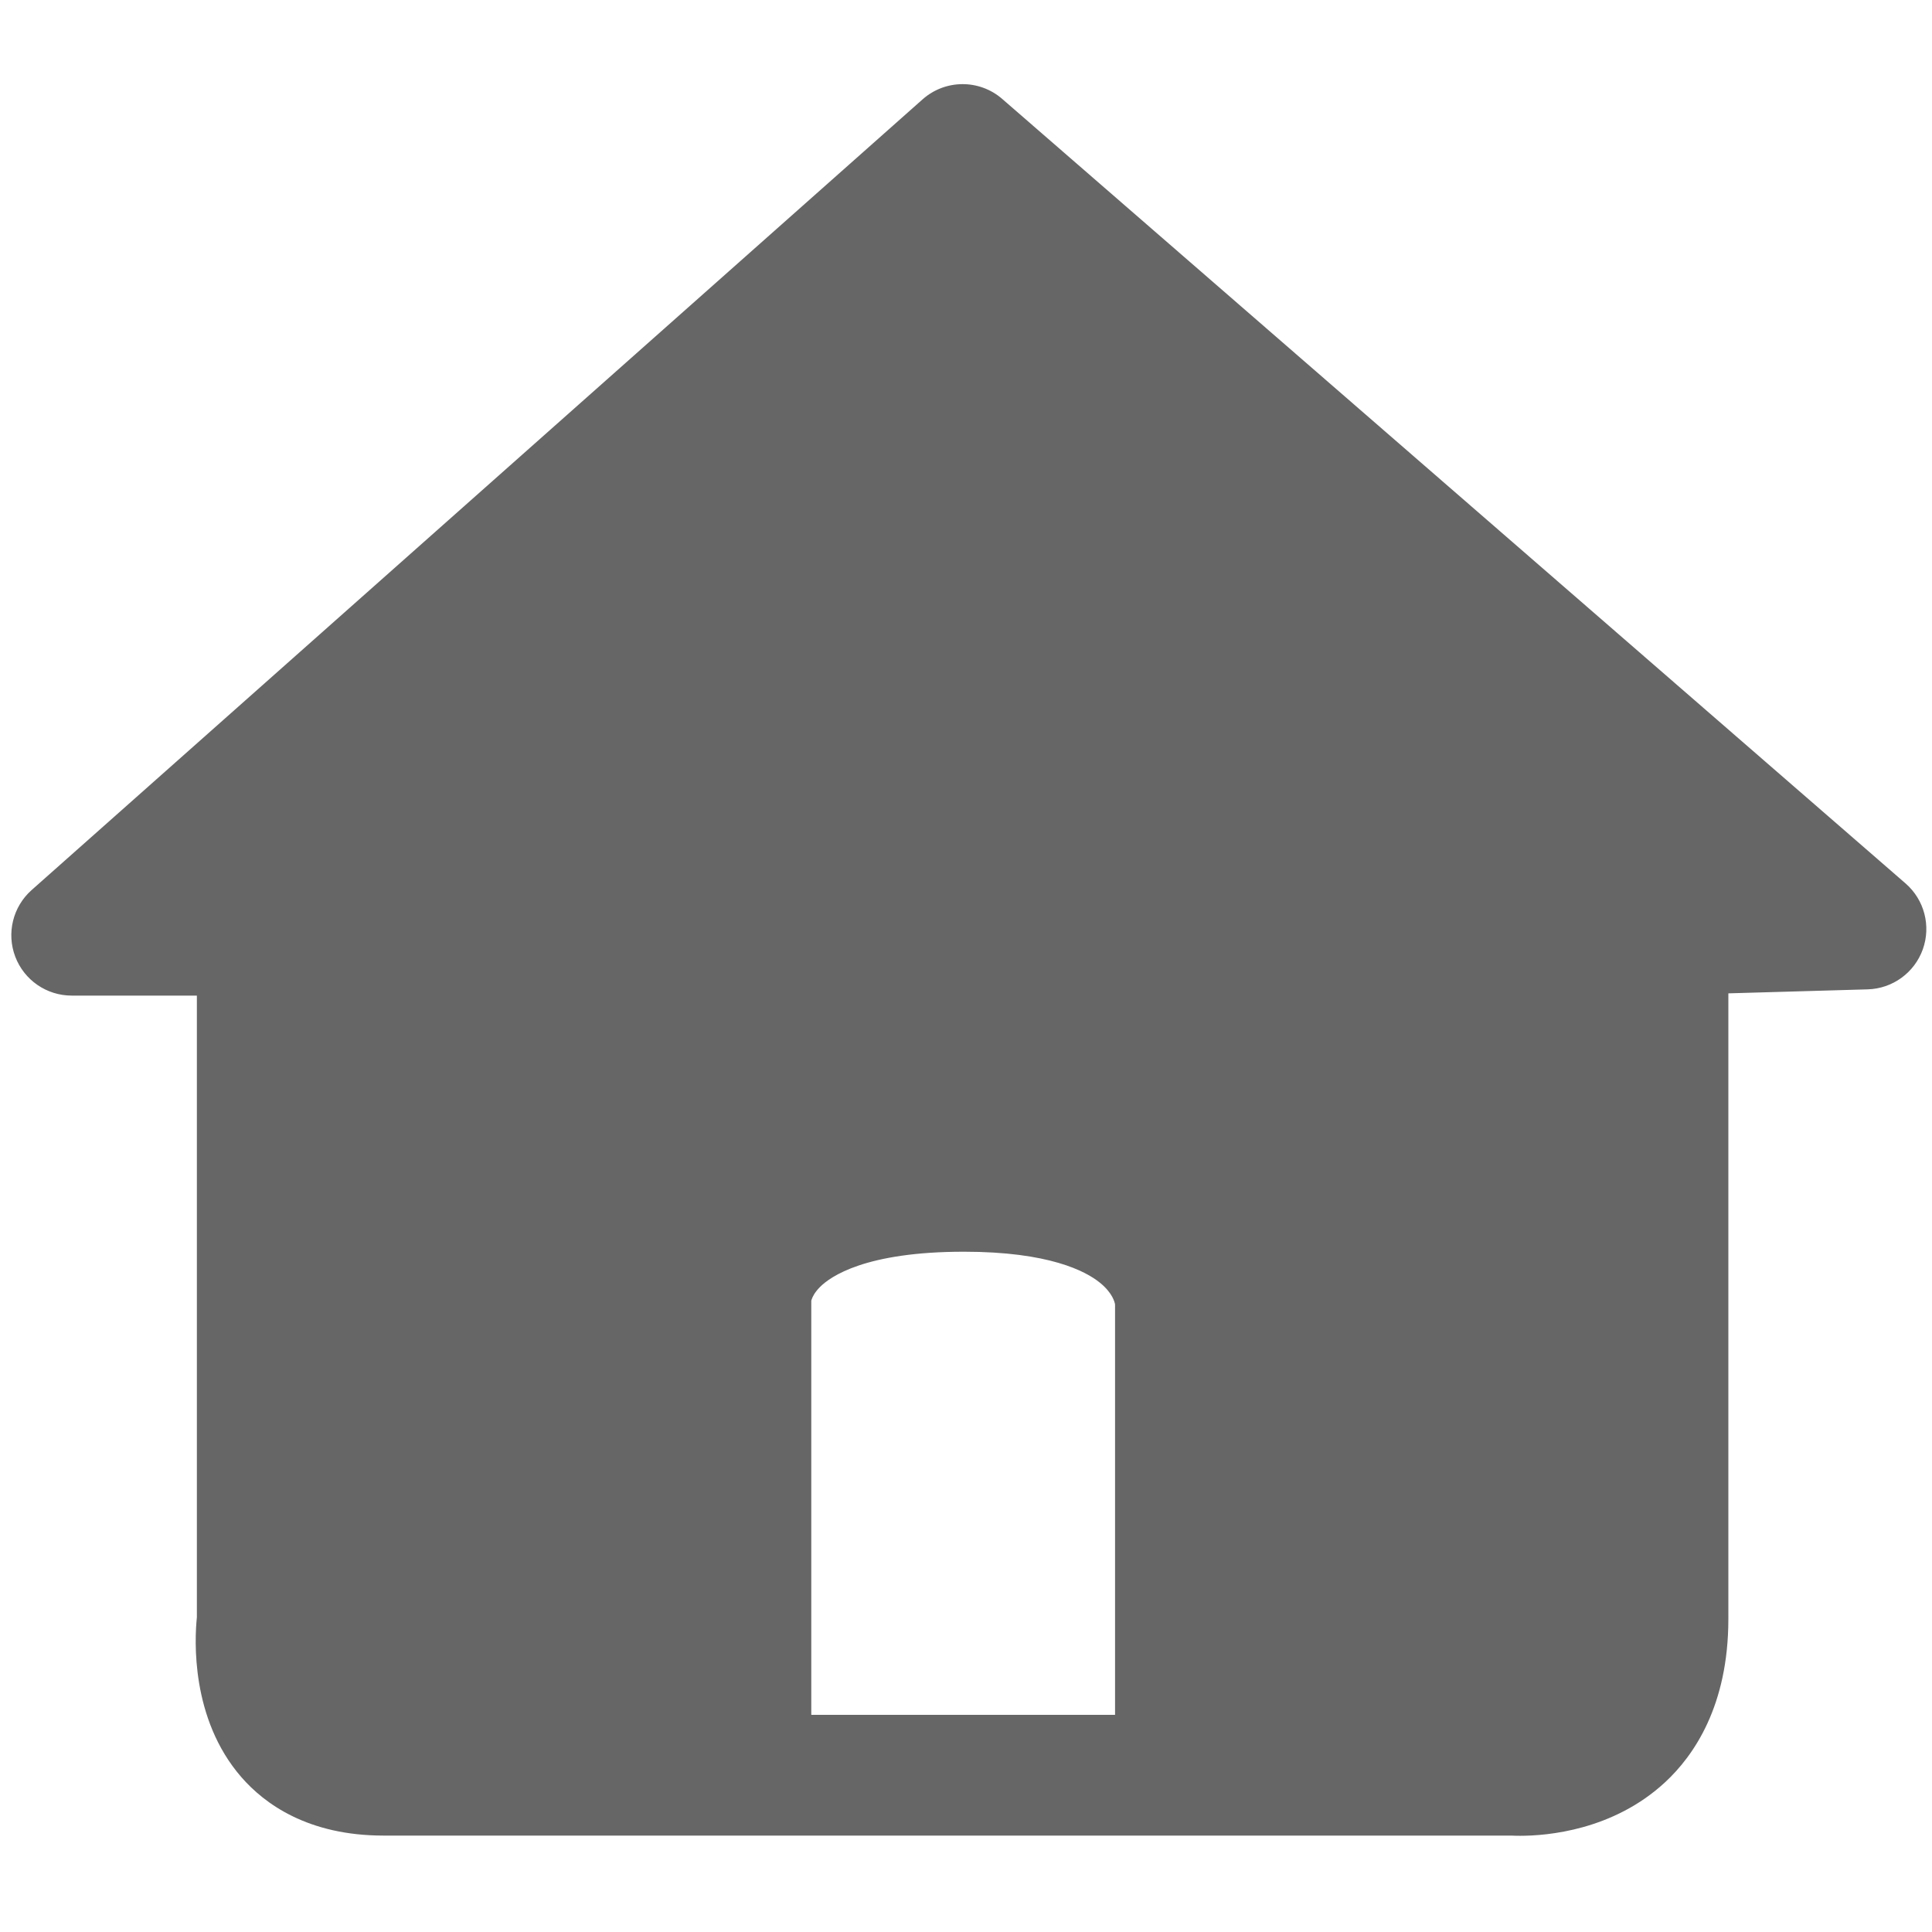
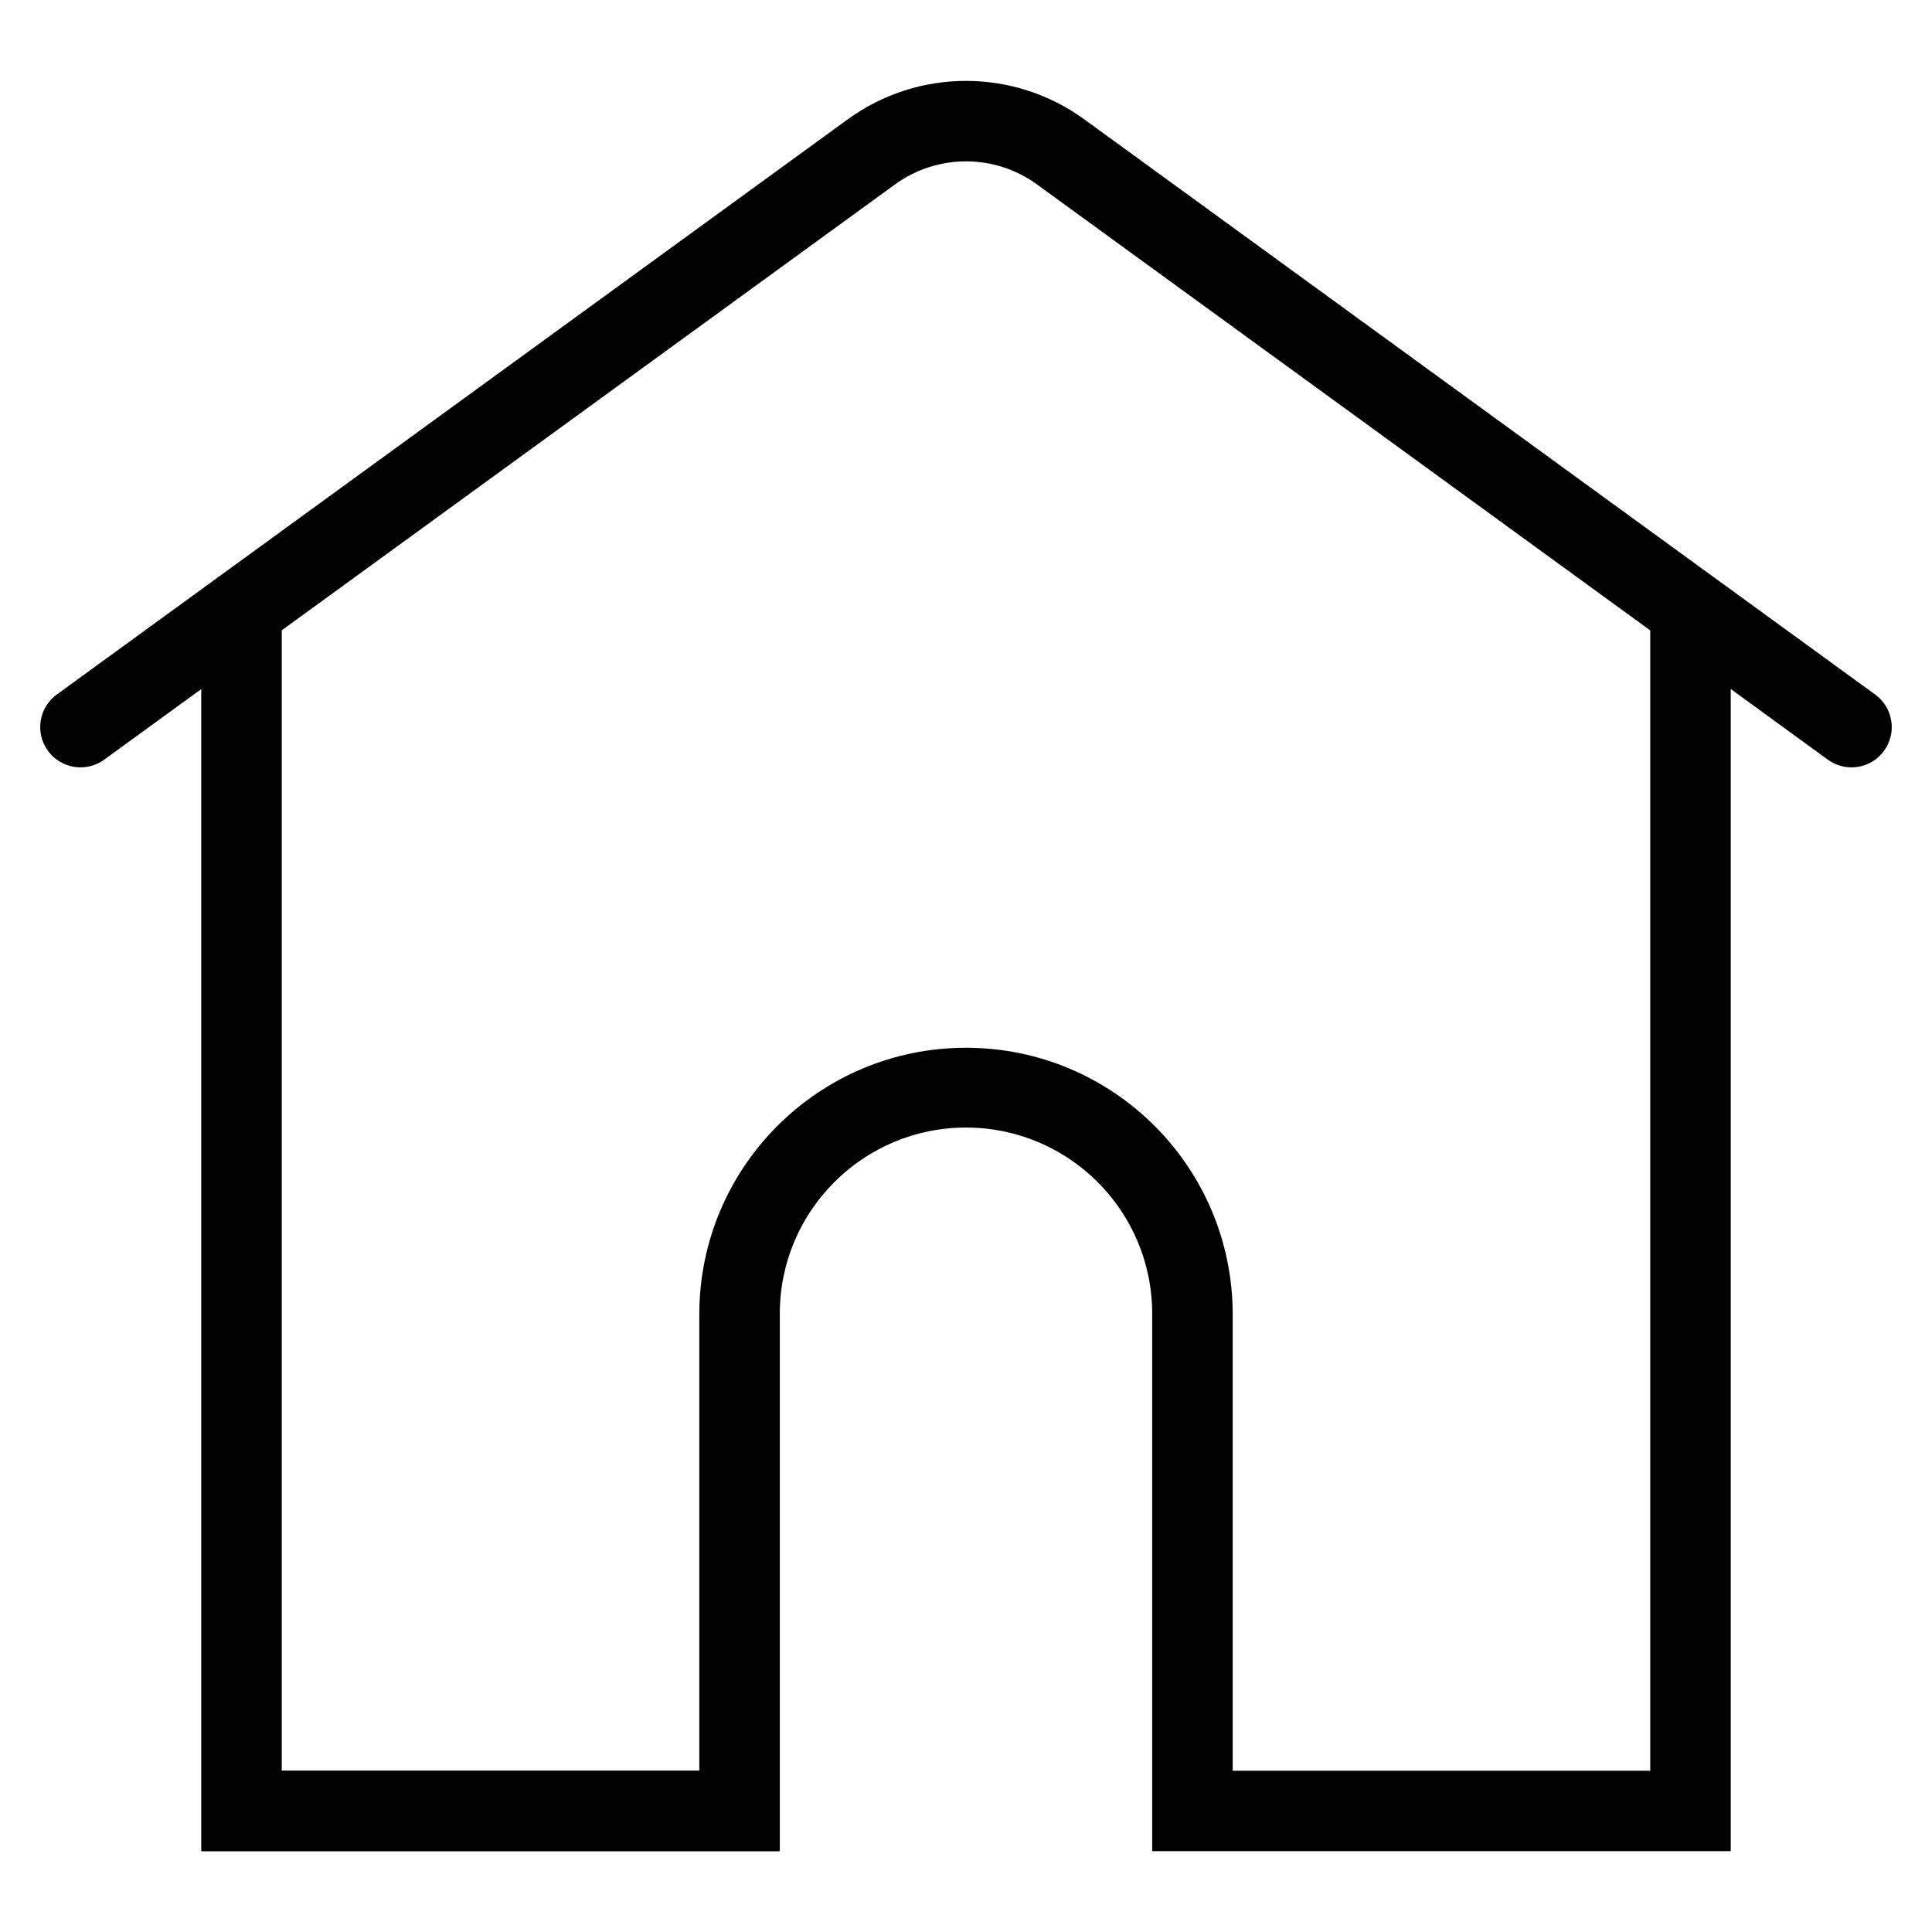
- <svg xmlns="http://www.w3.org/2000/svg" t="1523156076246" class="icon" style="" viewBox="0 0 1024 1024" version="1.1" p-id="2153" width="200" height="200">
+ <svg xmlns="http://www.w3.org/2000/svg" t="1523344551134" class="icon" style="" viewBox="0 0 1024 1024" version="1.1" p-id="2504" width="200" height="200">
  <defs>
    <style type="text/css" />
  </defs>
-   <path d="M805.695 973.009c-1.963 0-3.541-0.054-4.672-0.111L203.268 972.898c-40.042 0-63.091-16.865-75.375-31.013-26.919-31.003-24.757-73.037-23.543-84.7l0-359.53 64 0 0 363.913-0.302 1.883c-0.761 6.401-0.833 26.277 8.289 36.609 1.93 2.186 7.803 8.838 26.932 8.838l600.308 0 0.75 0.082c2.153 0.076 22.315 0.434 34.996-11.557 8.454-7.994 12.74-21.212 12.74-39.288L852.063 497.379l64 0 0 360.756c0 45.871-18.247 72.371-33.555 86.525C854.974 970.12 820.092 973.008 805.695 973.009zM136.349 527.688 38 527.688c-13.291 0-25.197-8.214-29.916-20.639-4.718-12.425-1.266-26.472 8.674-35.294l472.219-419.09c12.02-10.668 30.087-10.766 42.223-0.227l478.781 415.791c9.955 8.646 13.588 22.513 9.151 34.929s-16.035 20.84-29.216 21.219l-104.938 3.012c-0.313 0.01-0.624 0.014-0.936 0.014-17.247 0-31.471-13.729-31.97-31.082-0.507-17.666 13.403-32.398 31.069-32.905l22.931-0.658L510.448 119.179 122.266 463.688l14.083 0c17.673 0 32 14.327 32 32S154.022 527.688 136.349 527.688zM403 941.201c-14.912 0-27-12.088-27-27L376 688.355c0.002-4.866 1.234-24.9 20.021-43.995 22.8-23.173 61.458-34.923 114.901-34.923 52.638 0 90.876 11.911 113.652 35.403 19.225 19.828 20.464 40.706 20.426 46.244l0 222.25c0 14.912-12.088 27-27 27s-27-12.088-27-27L591 691.402c-0.179-1.167-1.308-6.104-8.017-11.541-7.569-6.134-26.997-16.424-72.062-16.424-52.272 0-70.848 13.145-76.408 18.795-2.73 2.775-3.876 5.136-4.357 6.627-0.073 0.225-0.123 0.411-0.157 0.549l0 224.793C430 929.113 417.912 941.201 403 941.201zM410 726 401 932 163 919 146 665 151 499 80 476 509 87 932 456 889 497 871 867 854 924 630 932 626 783 612 683 584 660 529 651 461 657 419 663Z" p-id="2154" fill="#666666" />
+   <path d="M917.333 365.184v615.979h-306.645V696.32a98.688 98.688 0 0 0-197.376 0v284.885H106.667V365.227l-51.456 37.419a21.333 21.333 0 1 1-25.088-34.56l419.157-304.811a106.624 106.624 0 0 1 125.44 0l419.157 304.853a21.333 21.333 0 0 1-25.088 34.517L917.333 365.184z m-42.667-31.061l-325.035-236.373a64 64 0 0 0-75.264 0L149.333 334.08v604.373h221.312V696.32a141.355 141.355 0 0 1 282.709 0v242.219H874.667V334.123z" p-id="2505" />
</svg>
